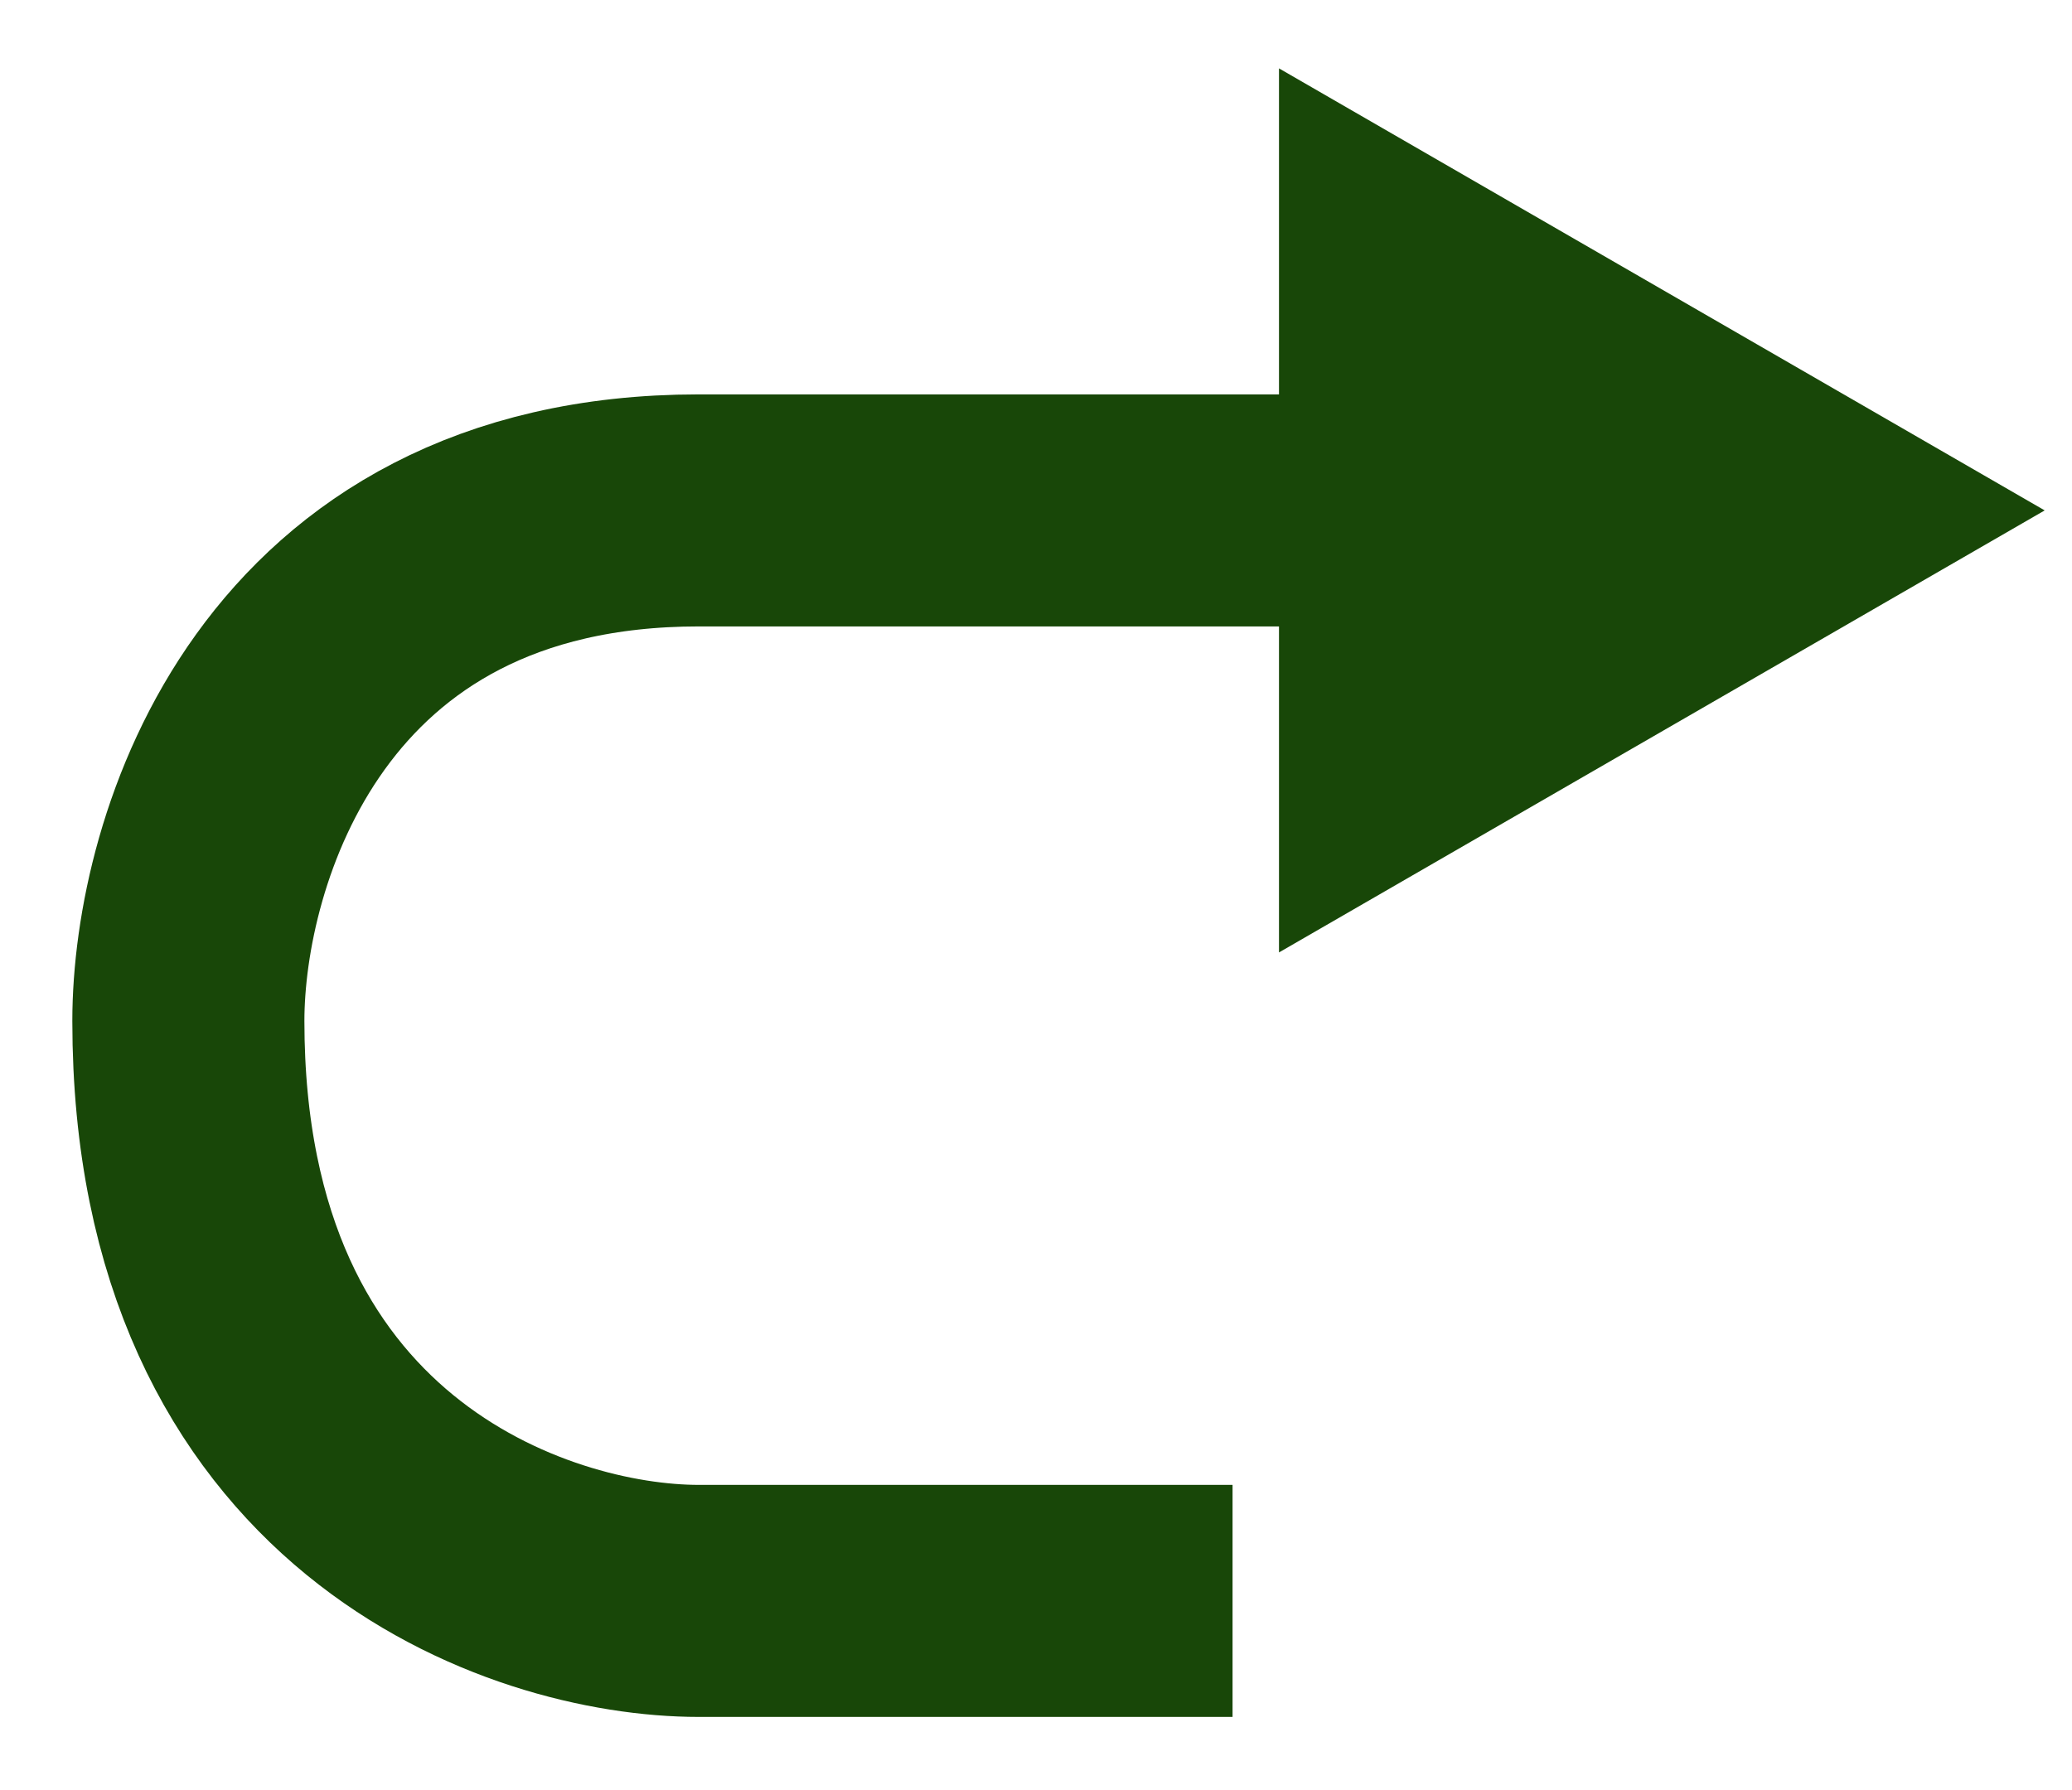
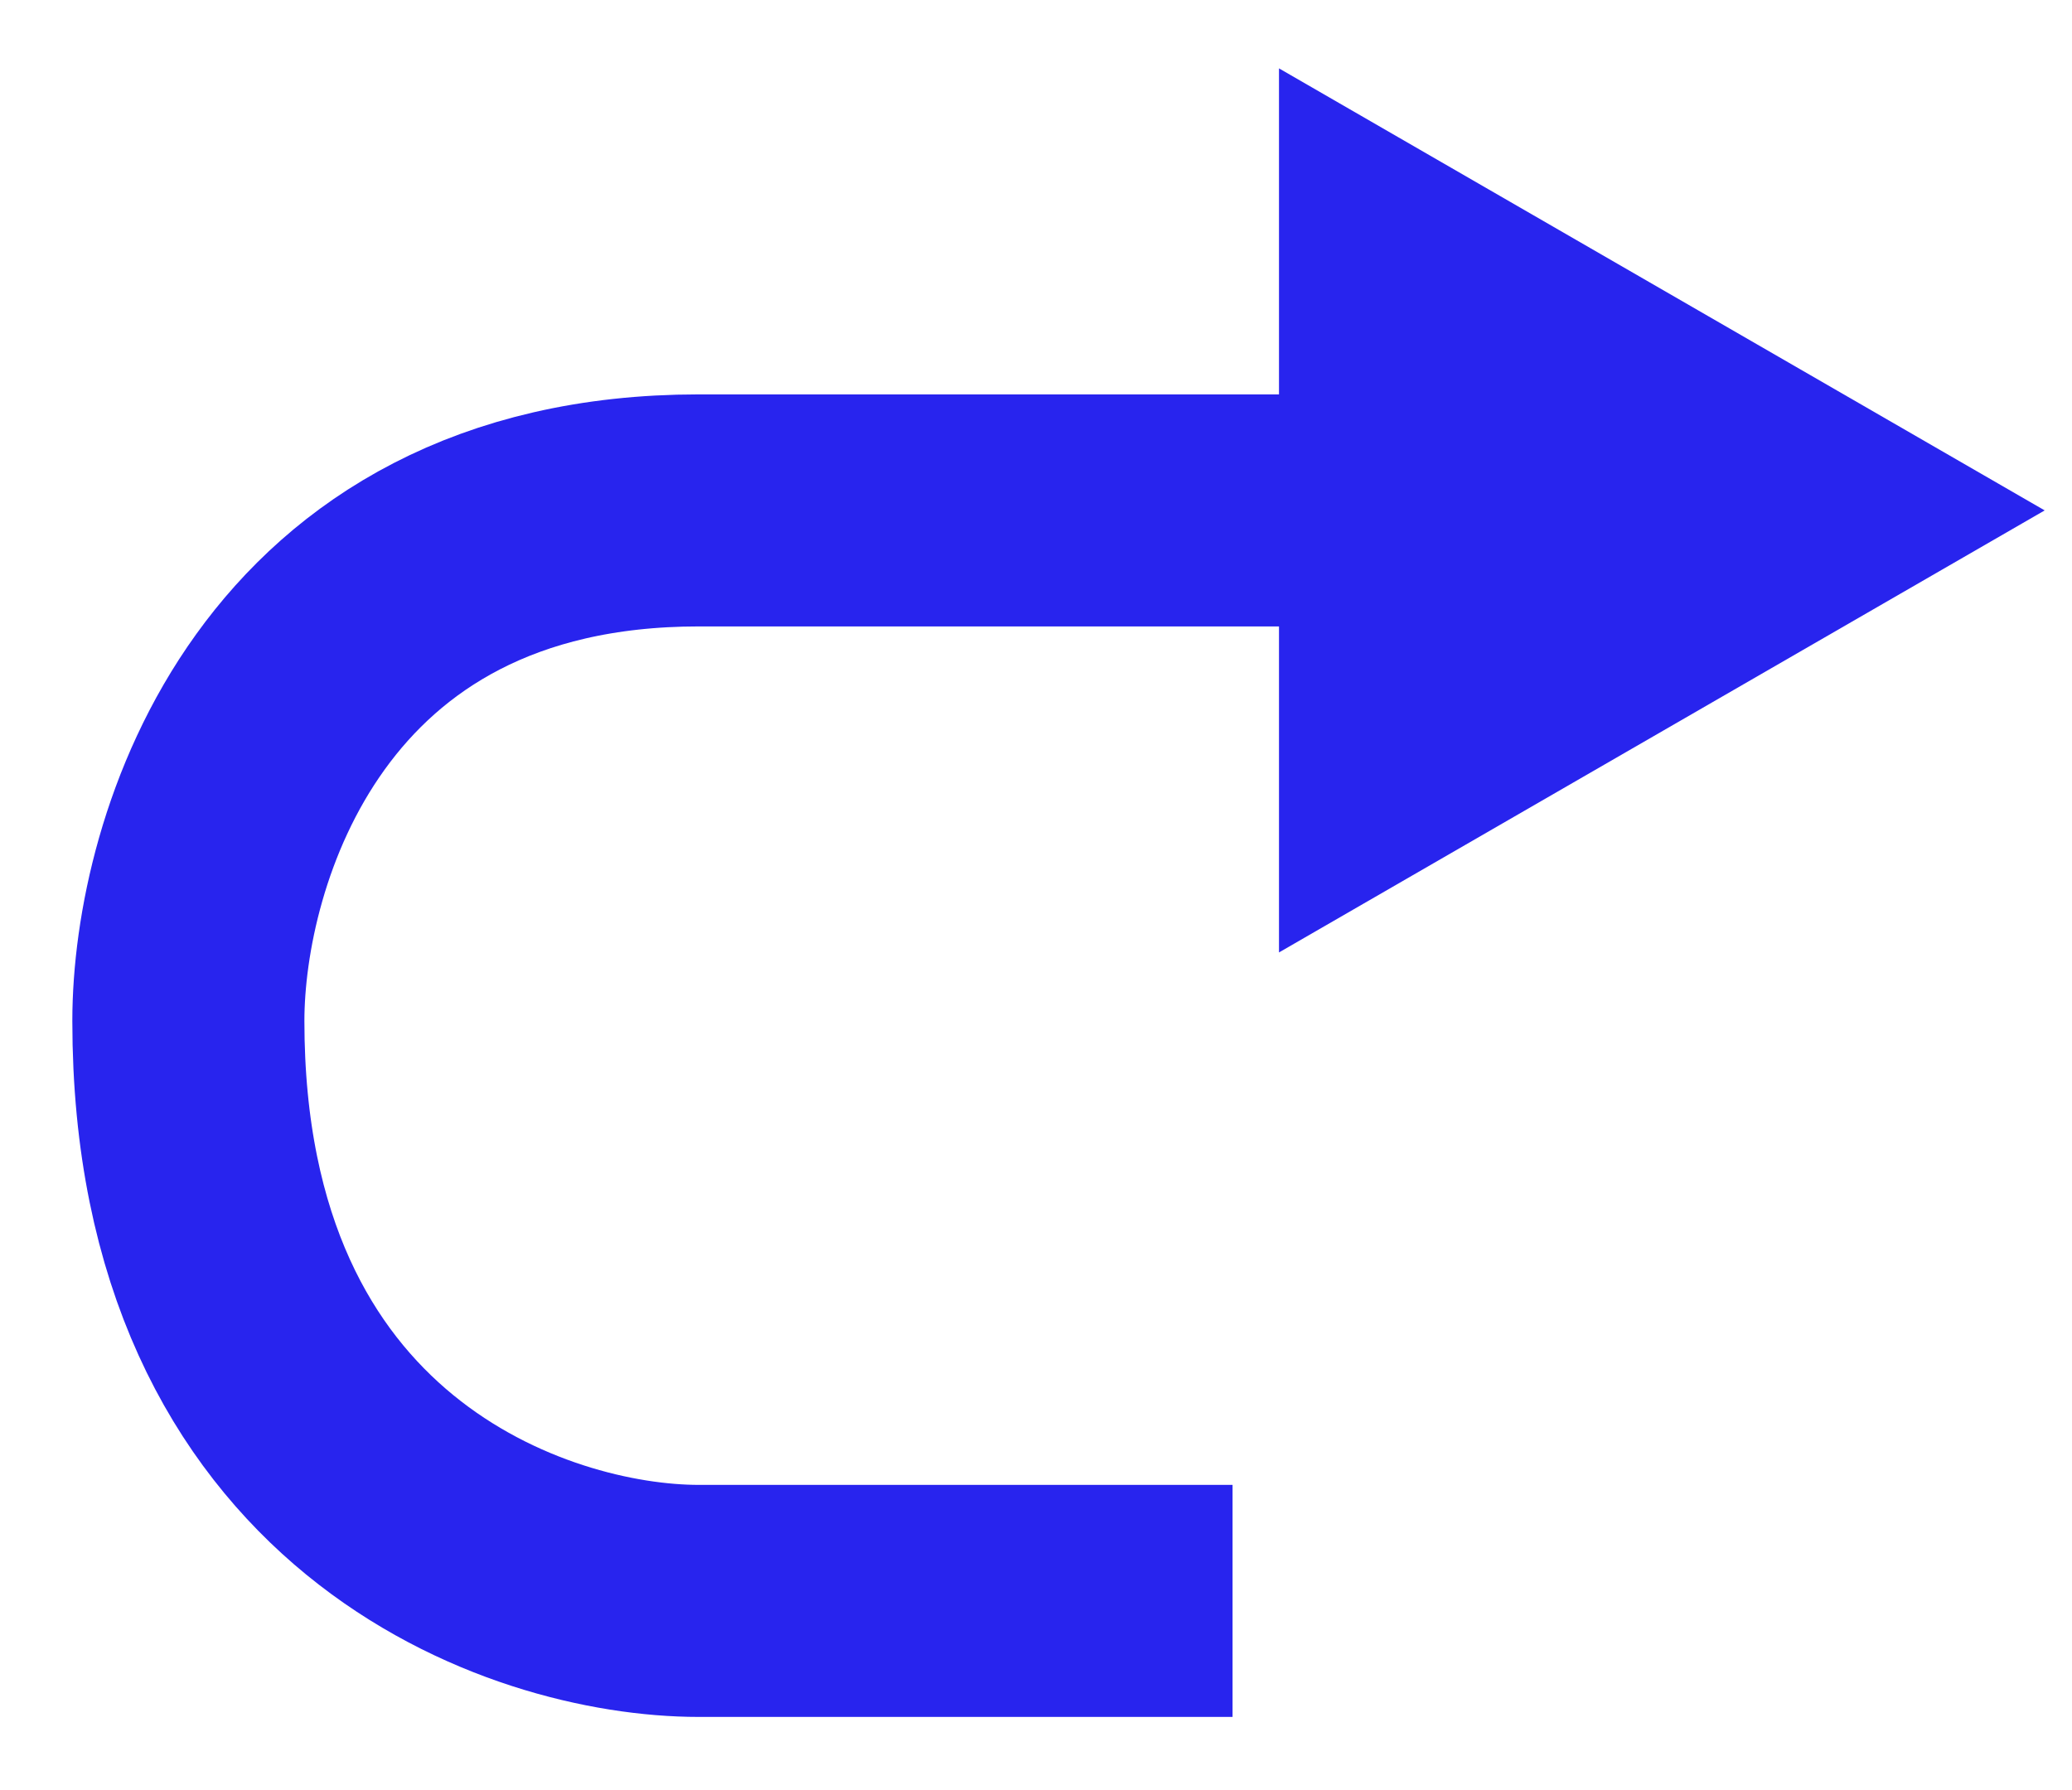
<svg xmlns="http://www.w3.org/2000/svg" width="22" height="19" viewBox="0 0 22 19" fill="none">
-   <path d="M13.087 17H7.42C5.614 17 2 15.768 2 10.841C2 9.034 3.084 5.42 7.42 5.42H14.565" stroke="#184708" stroke-width="2.464" />
-   <path d="M21.71 5.42L13.58 0.726L13.58 10.114L21.71 5.42Z" fill="#184708" />
+   <path d="M13.087 17H7.42C5.614 17 2 15.768 2 10.841C2 9.034 3.084 5.42 7.42 5.42H14.565" stroke="#2824EE" stroke-width="2.464" />
+   <path d="M21.71 5.42L13.58 0.726L13.58 10.114L21.71 5.42Z" fill="#2824EE" />
</svg>
